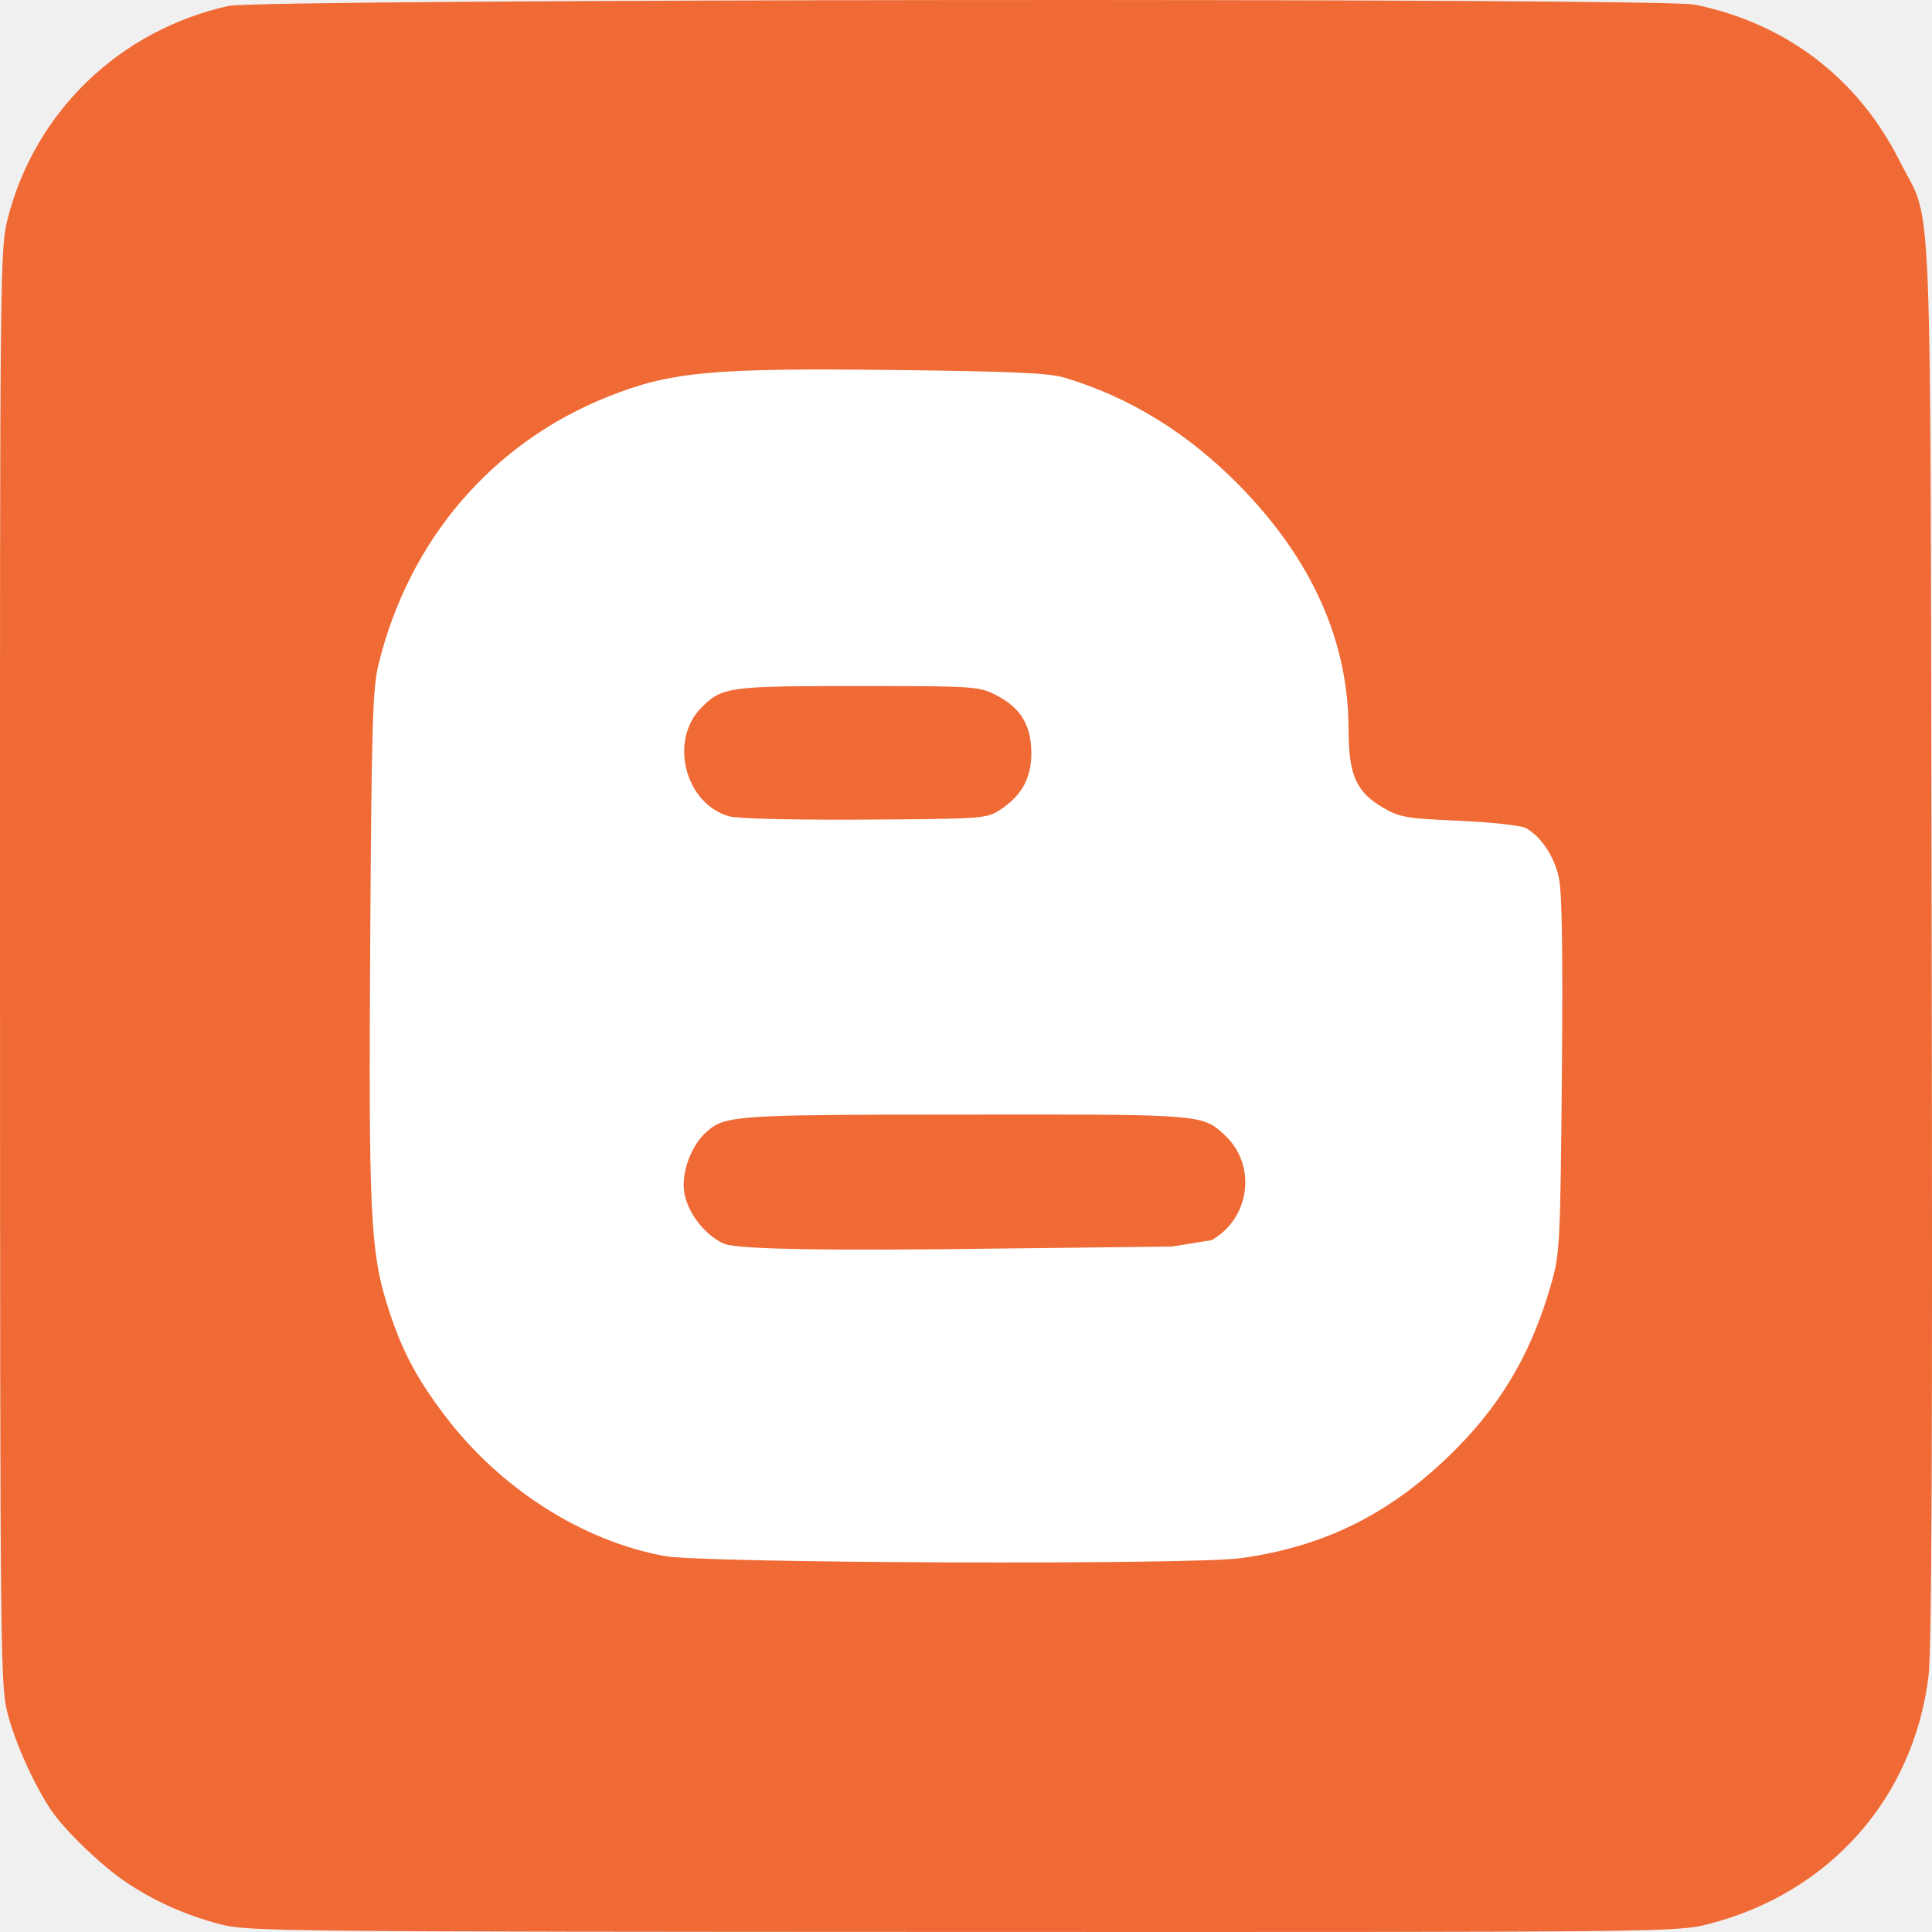
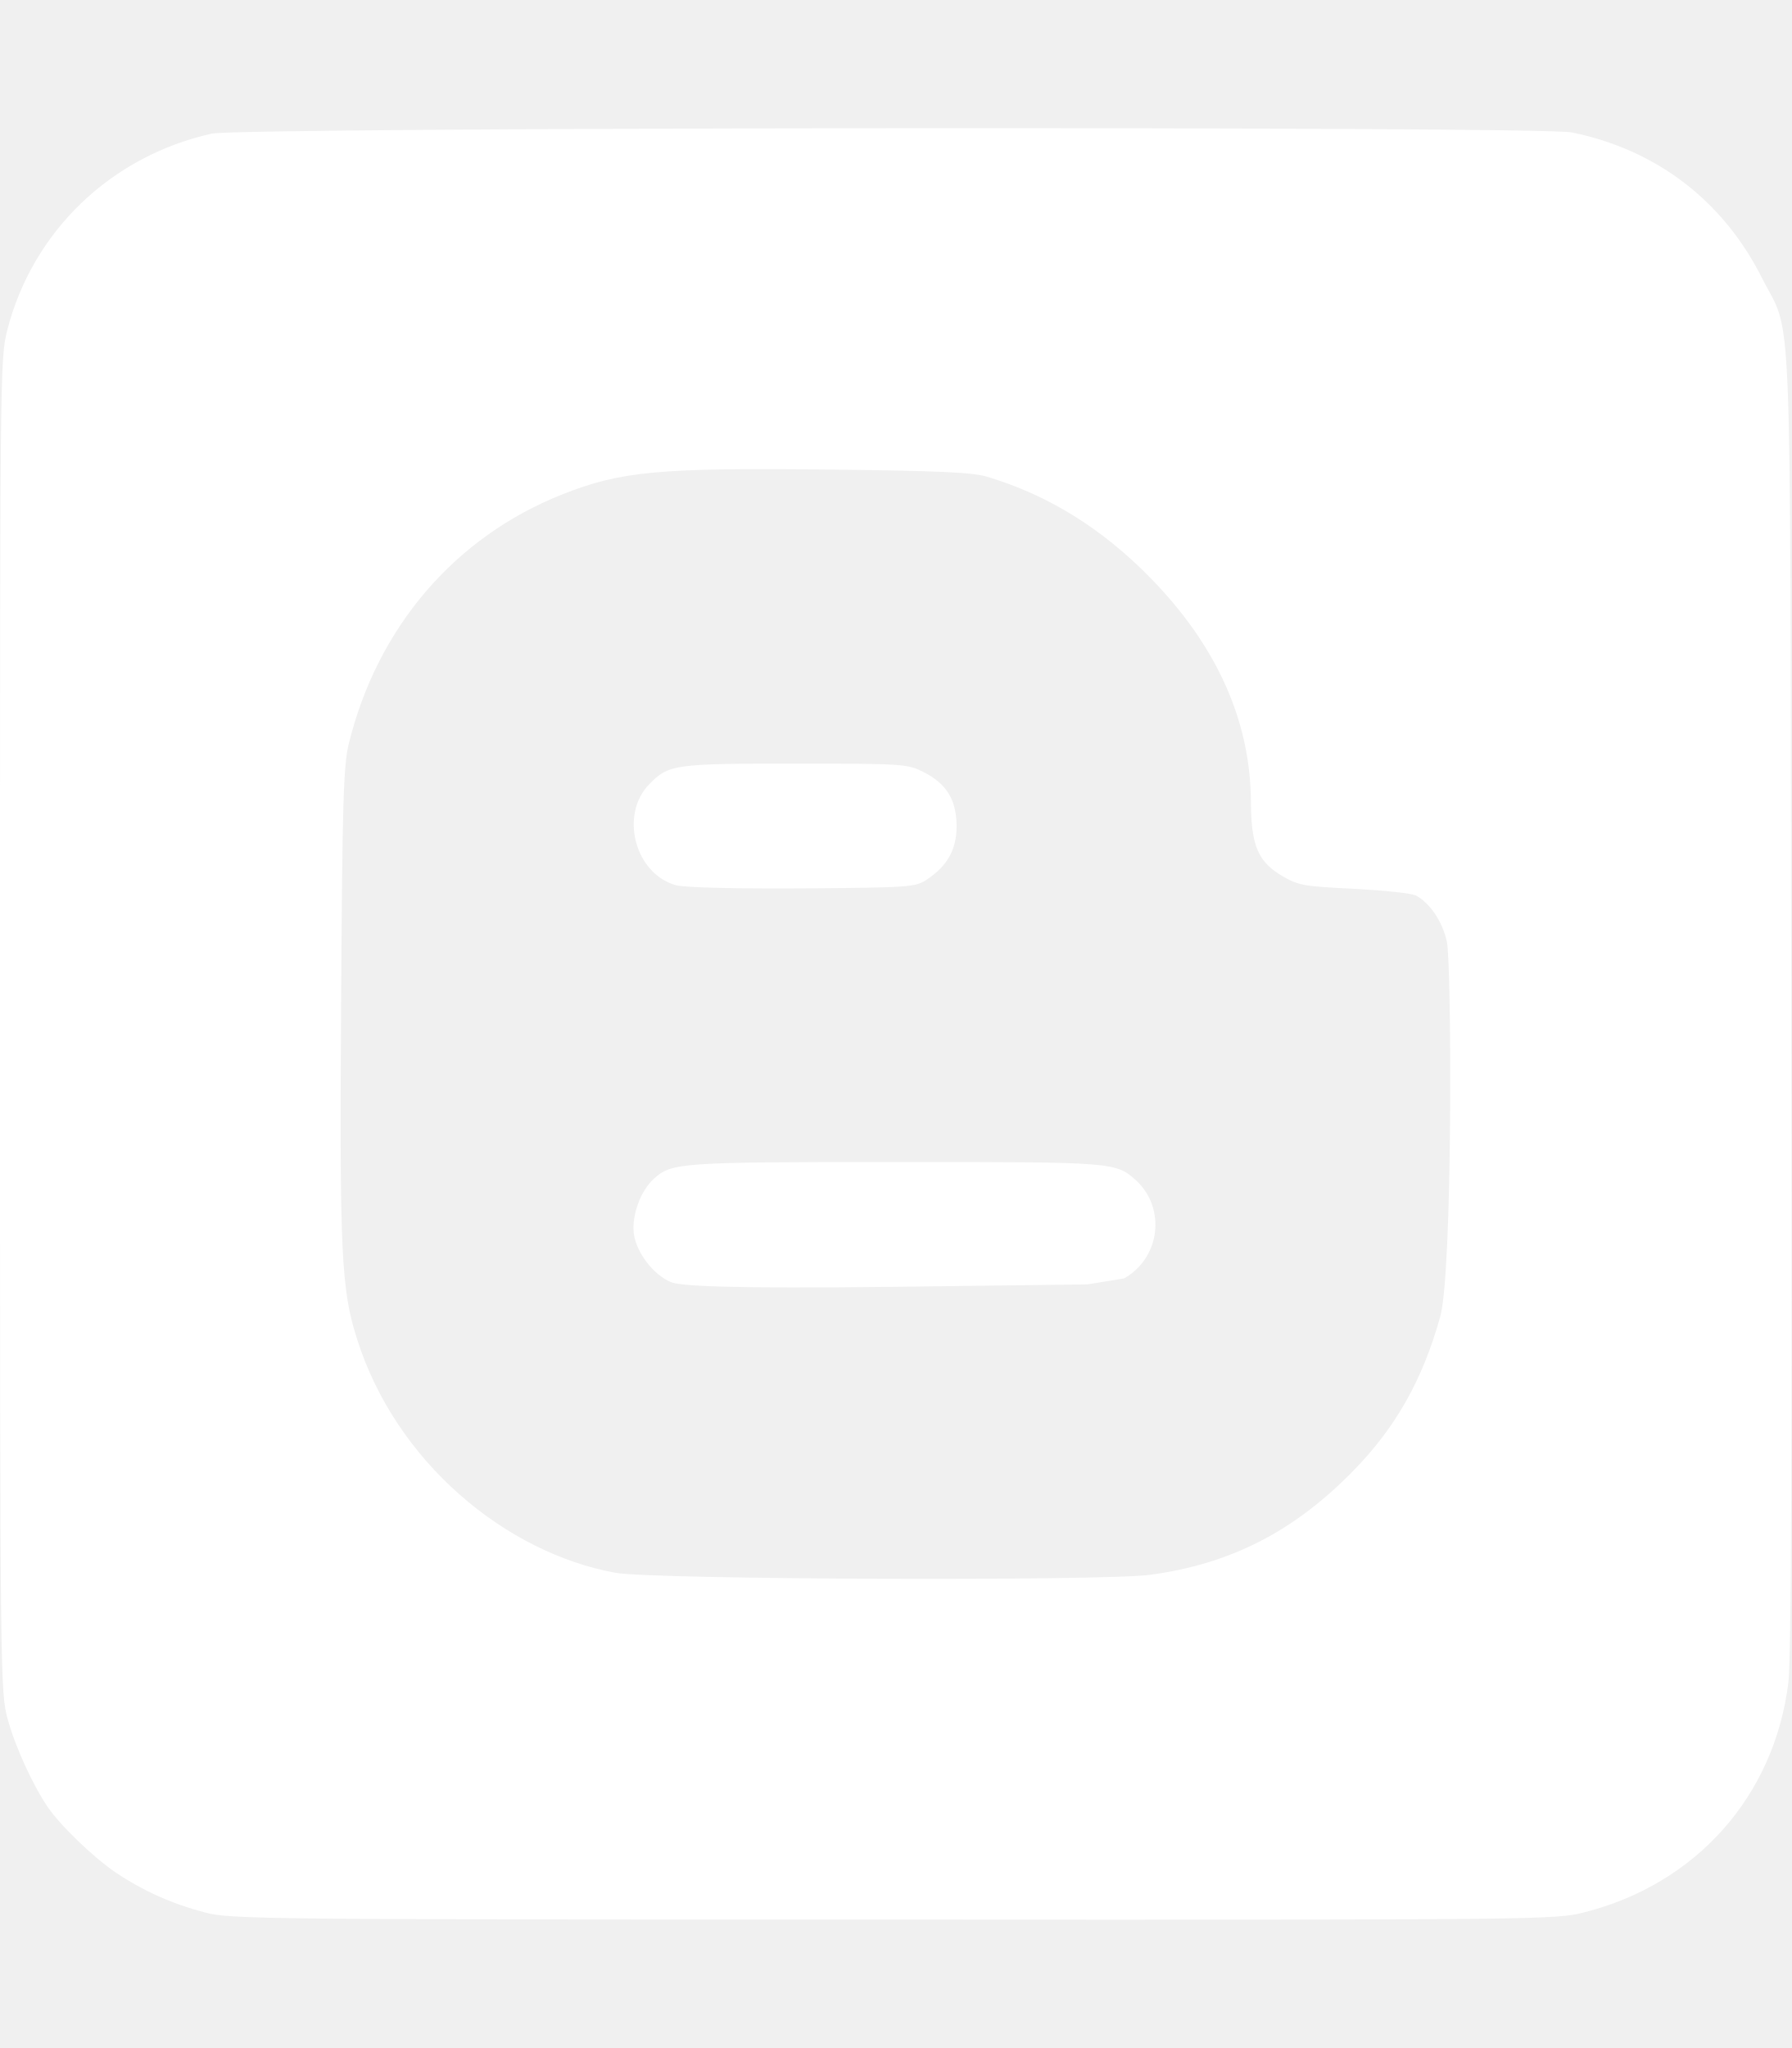
- <svg xmlns="http://www.w3.org/2000/svg" height="256" preserveAspectRatio="xMidYMid" viewBox="0 0 256 256" width="256">
-   <path d="m29.251 254.992c-4.791-1.262-8.924-3.119-12.737-5.722-3.218-2.197-7.922-6.739-9.711-9.376-2.185-3.221-4.696-8.738-5.72-12.564-1.044-3.903-1.061-5.457-1.08-99.133-.019-93.204.003-95.253 1.026-99.259 3.619-14.165 14.824-24.942 29.276-28.157 4.155-.924 189.775-1.086 194.258-.169 12.134 2.482 21.672 9.78 27.192 20.805 4.388 8.765 3.996-.88 4.197 103.184.128 66.213.01 94.01-.412 97.473-1.976 16.206-13.135 28.775-29.191 32.882-4.107 1.051-5.536 1.066-98.788 1.037-90.164-.027-94.794-.074-98.309-1.001z" fill="#f06a35" />
-   <path d="m164.338 206.474c11.47-1.565 20.458-6.162 28.89-14.776 6.1-6.232 9.918-12.977 12.414-21.93 1.037-3.719 1.124-5.53 1.314-27.366.143-16.481.024-24.199-.405-26.148-.622-2.824-2.385-5.447-4.397-6.541-.619-.337-4.586-.765-8.815-.953-7.086-.315-7.879-.453-10.116-1.764-3.548-2.079-4.525-4.325-4.535-10.42-.019-11.647-4.866-22.46-14.443-32.22-6.823-6.953-14.434-11.659-23.12-14.296-2.08-.631-6.736-.846-22.332-1.03-24.472-.289-29.904.212-38.235 3.531-15.36 6.118-26.396 19.011-30.422 35.541-.756 3.105-.903 8.08-1.081 36.663-.224 35.808.023 41.066 2.261 48.162 1.849 5.863 3.714 9.456 7.556 14.555 7.32 9.714 18.29 16.73 29.258 18.711 5.219.943 69.615 1.179 76.21.279z" fill="#fff" />
-   <path d="m162.317 150.441c4.234 3.953 3.341 10.991-1.761 13.88l-5.243.853-30.939.358c-20.86.195-27.128-.216-28.409-.724l-.041-.017c-2.517-1.097-4.861-4.143-5.266-6.845-.386-2.573.907-6.111 2.89-7.905l.441-.384c1.954-1.605 4.202-1.894 22.634-1.958l21.317-.023c21.549.016 21.738.301 24.376 2.764zm-30.373-58.352c3.286 1.66 4.713 4 4.713 7.726 0 3.236-1.24 5.541-3.994 7.398l-.534.341c-1.34.799-2.654.939-13.042 1.02l-6.702.038c-8.309.017-14.705-.157-15.727-.439-5.864-1.616-8.055-10.029-3.745-14.38l.401-.398c2.307-2.235 3.774-2.466 17.291-2.487l10.186.008c8.608.04 9.296.235 11.152 1.172z" fill="#f06a35" />
+ <svg xmlns="http://www.w3.org/2000/svg" viewBox="0 0 448 512">
+   <path fill="#fff" d="m162.4 196c4.8-4.9 6.2-5.1 36.4-5.1 27.2 0 28.1.1 32.1 2.1 5.8 2.9 8.3 7 8.3 13.6 0 5.9-2.4 10-7.6 13.4-2.8 1.8-4.5 1.9-31.1 2.1-16.4.1-29.5-.2-31.5-.8-10.3-2.9-14.1-17.7-6.6-25.3zm61.4 94.5c-53.9 0-55.8.2-60.2 4.1-3.5 3.1-5.7 9.4-5.1 13.9.7 4.7 4.8 10.1 9.2 12 2.2 1 14.1 1.7 56.3 1.2l47.9-.6 9.2-1.5c9-5.1 10.5-17.4 3.1-24.4-5.3-4.7-5-4.7-60.4-4.7zm223.4 130.1c-3.5 28.4-23 50.4-51.1 57.5-7.2 1.8-9.7 1.9-172.9 1.8-157.8 0-165.9-.1-172-1.8-8.4-2.2-15.6-5.5-22.3-10-5.6-3.8-13.9-11.8-17-16.4-3.8-5.6-8.2-15.3-10-22-1.8-6.7-1.9-9.4-1.9-173.4 0-163.1 0-166.6 1.8-173.7 6.3-24.7 25.9-43.6 51.2-49.2 7.3-1.6 332.1-1.9 340-.3 21.2 4.3 37.9 17.1 47.6 36.4 7.7 15.3 7-1.5 7.3 180.6.2 115.8 0 164.5-.7 170.5zm-85.4-185.2c-1.1-5-4.2-9.6-7.7-11.5-1.1-.6-8-1.3-15.5-1.7-12.4-.6-13.8-.8-17.8-3.1-6.2-3.6-7.9-7.6-8-18.3 0-20.4-8.5-39.4-25.3-56.5-12-12.2-25.3-20.5-40.6-25.1-3.6-1.1-11.8-1.5-39.2-1.8-42.9-.5-52.5.4-67.1 6.2-27 10.7-46.3 33.4-53.4 62.4-1.3 5.4-1.6 14.2-1.9 64.3-.4 62.8 0 72.1 4 84.5 9.7 30.7 37.1 53.4 64.6 58.4 9.2 1.7 122.2 2.1 133.7.5 20.1-2.7 35.9-10.8 50.7-25.9 10.7-10.9 17.4-22.8 21.8-38.5 3.2-10.9 2.9-88.4 1.7-93.9z" />
</svg>
